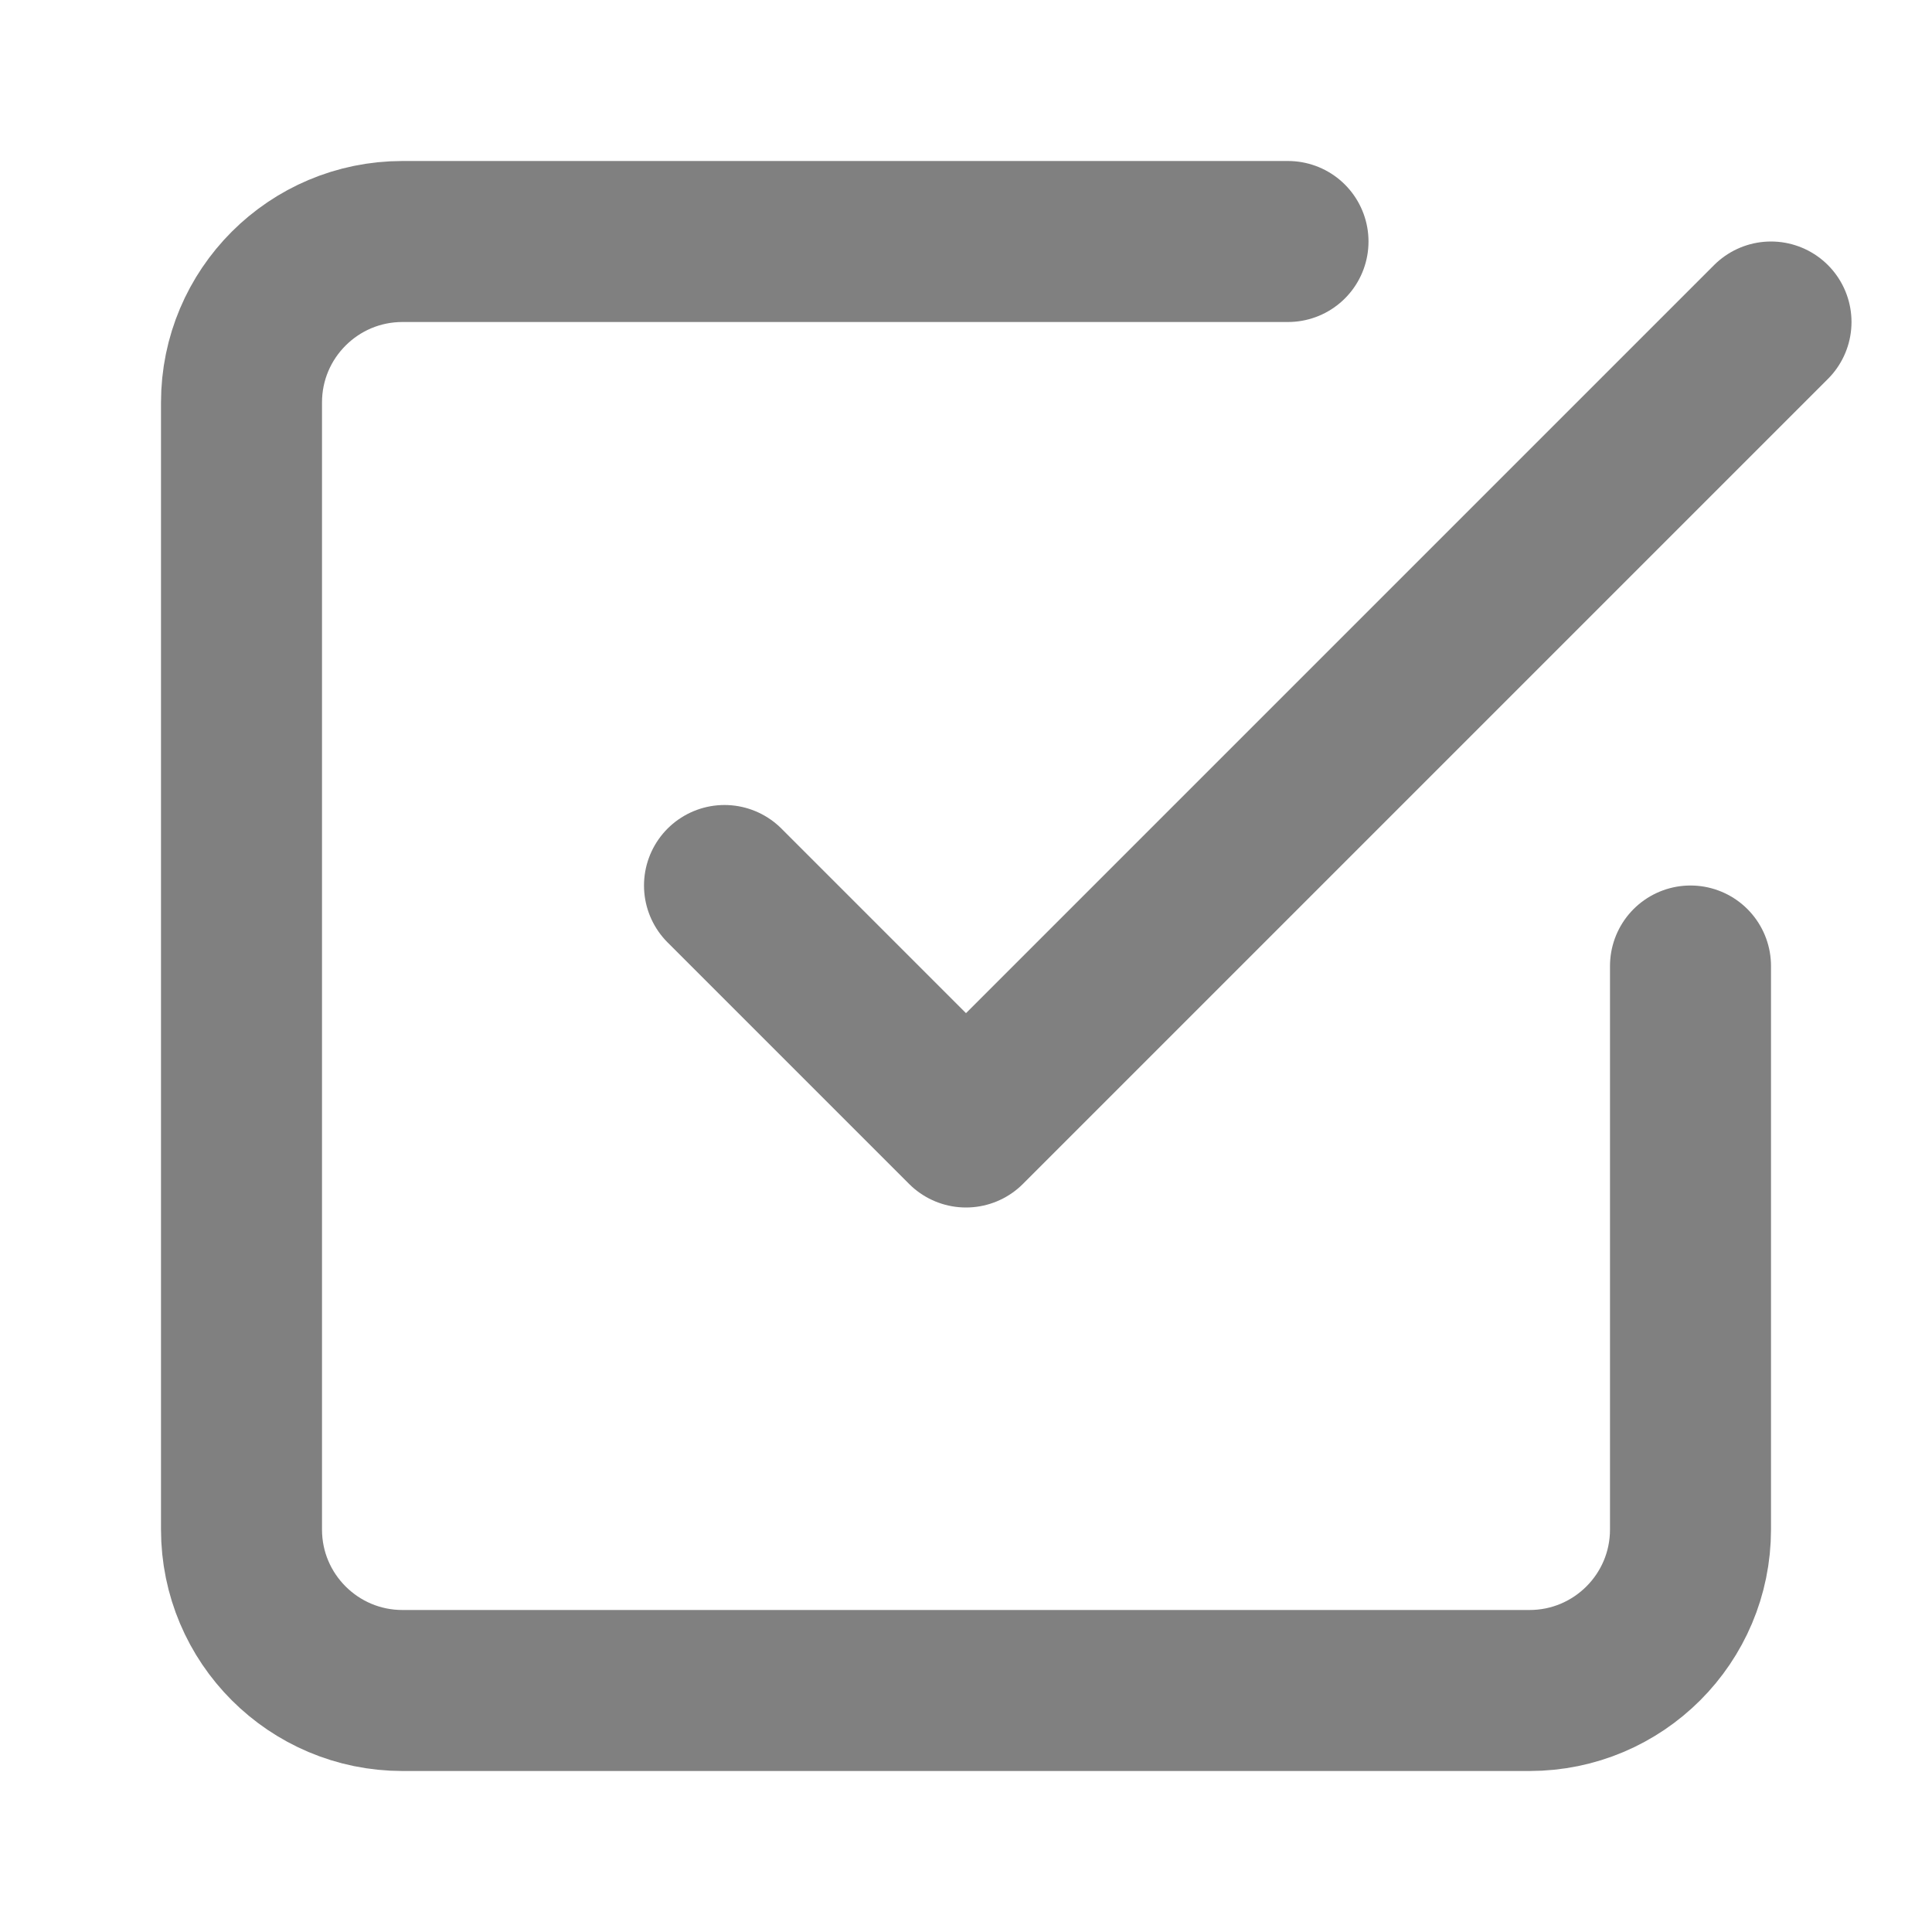
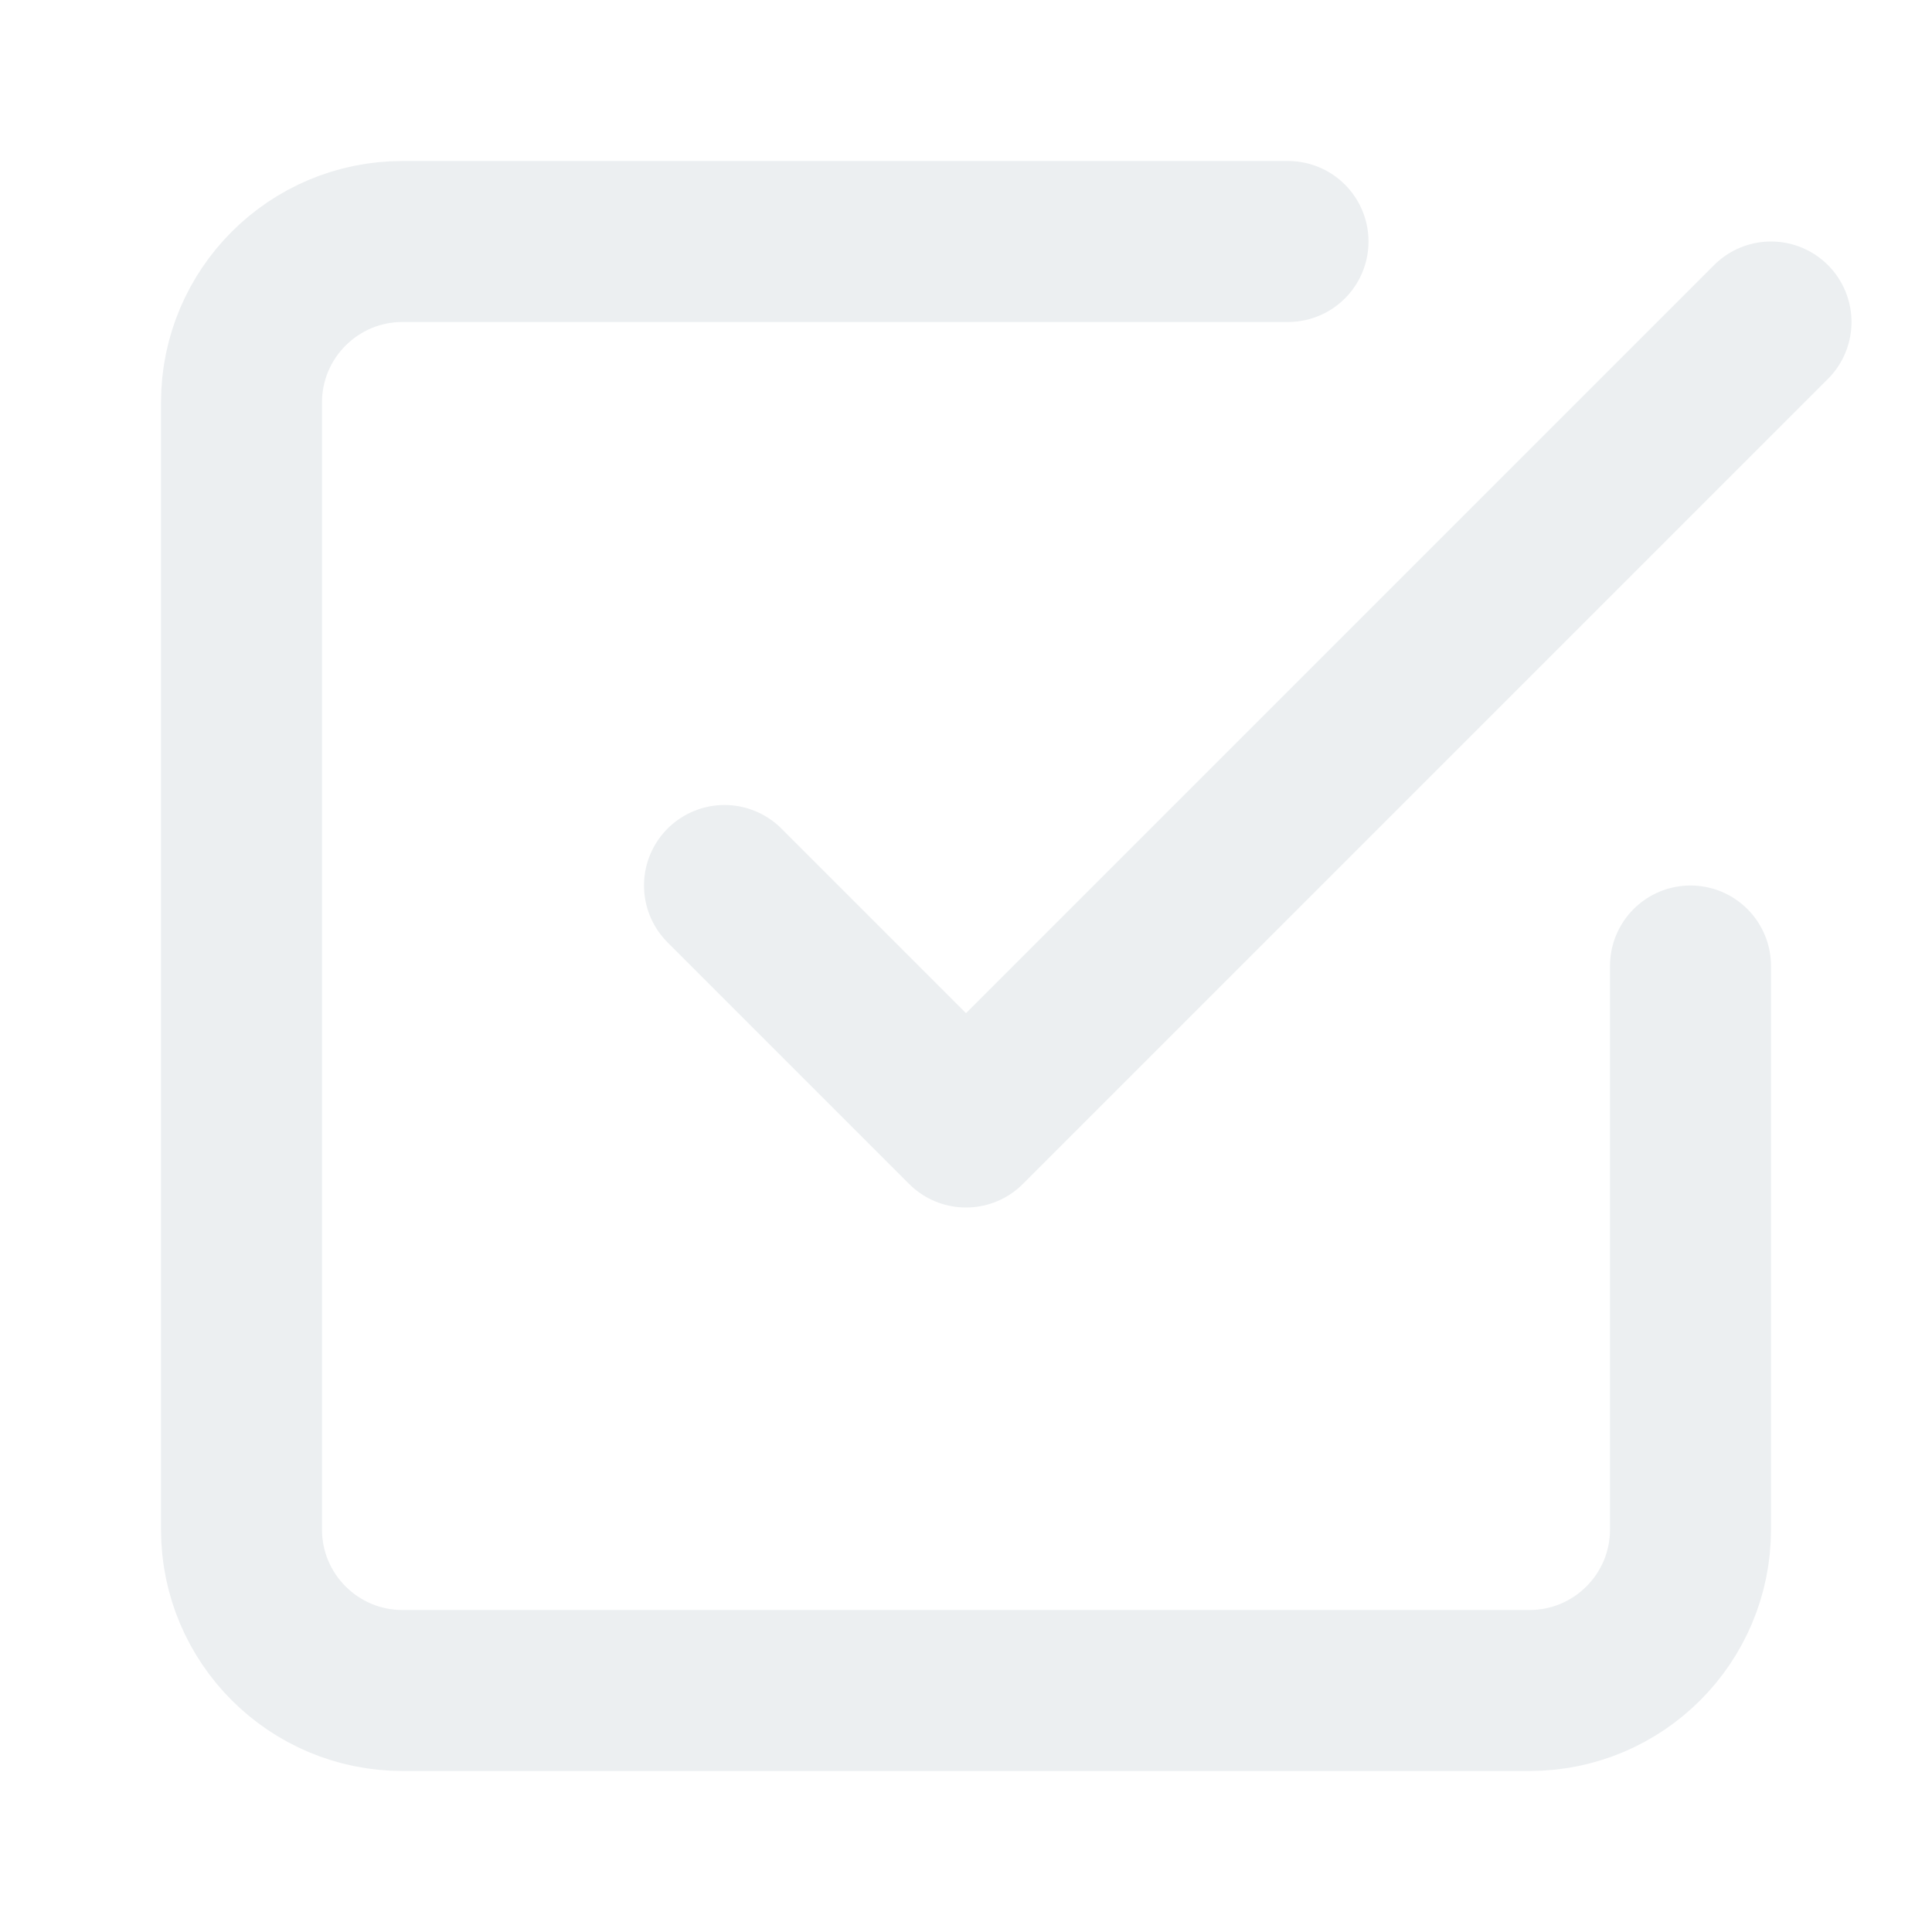
- <svg xmlns="http://www.w3.org/2000/svg" viewBox="0 0 24 24" fill="none" stroke="#808080" stroke-width="2" stroke-linecap="round" stroke-linejoin="round">
+ <svg xmlns="http://www.w3.org/2000/svg" viewBox="0 0 24 24" width="24" height="24" fill="none" stroke="#ECEFF1" stroke-width="2" stroke-linecap="round" stroke-linejoin="round">
  <path d="M9 11l3 3L22 4" />
  <path d="M21 12v7a2 2 0 0 1-2 2H5a2 2 0 0 1-2-2V5a2 2 0 0 1 2-2h11" />
</svg>
